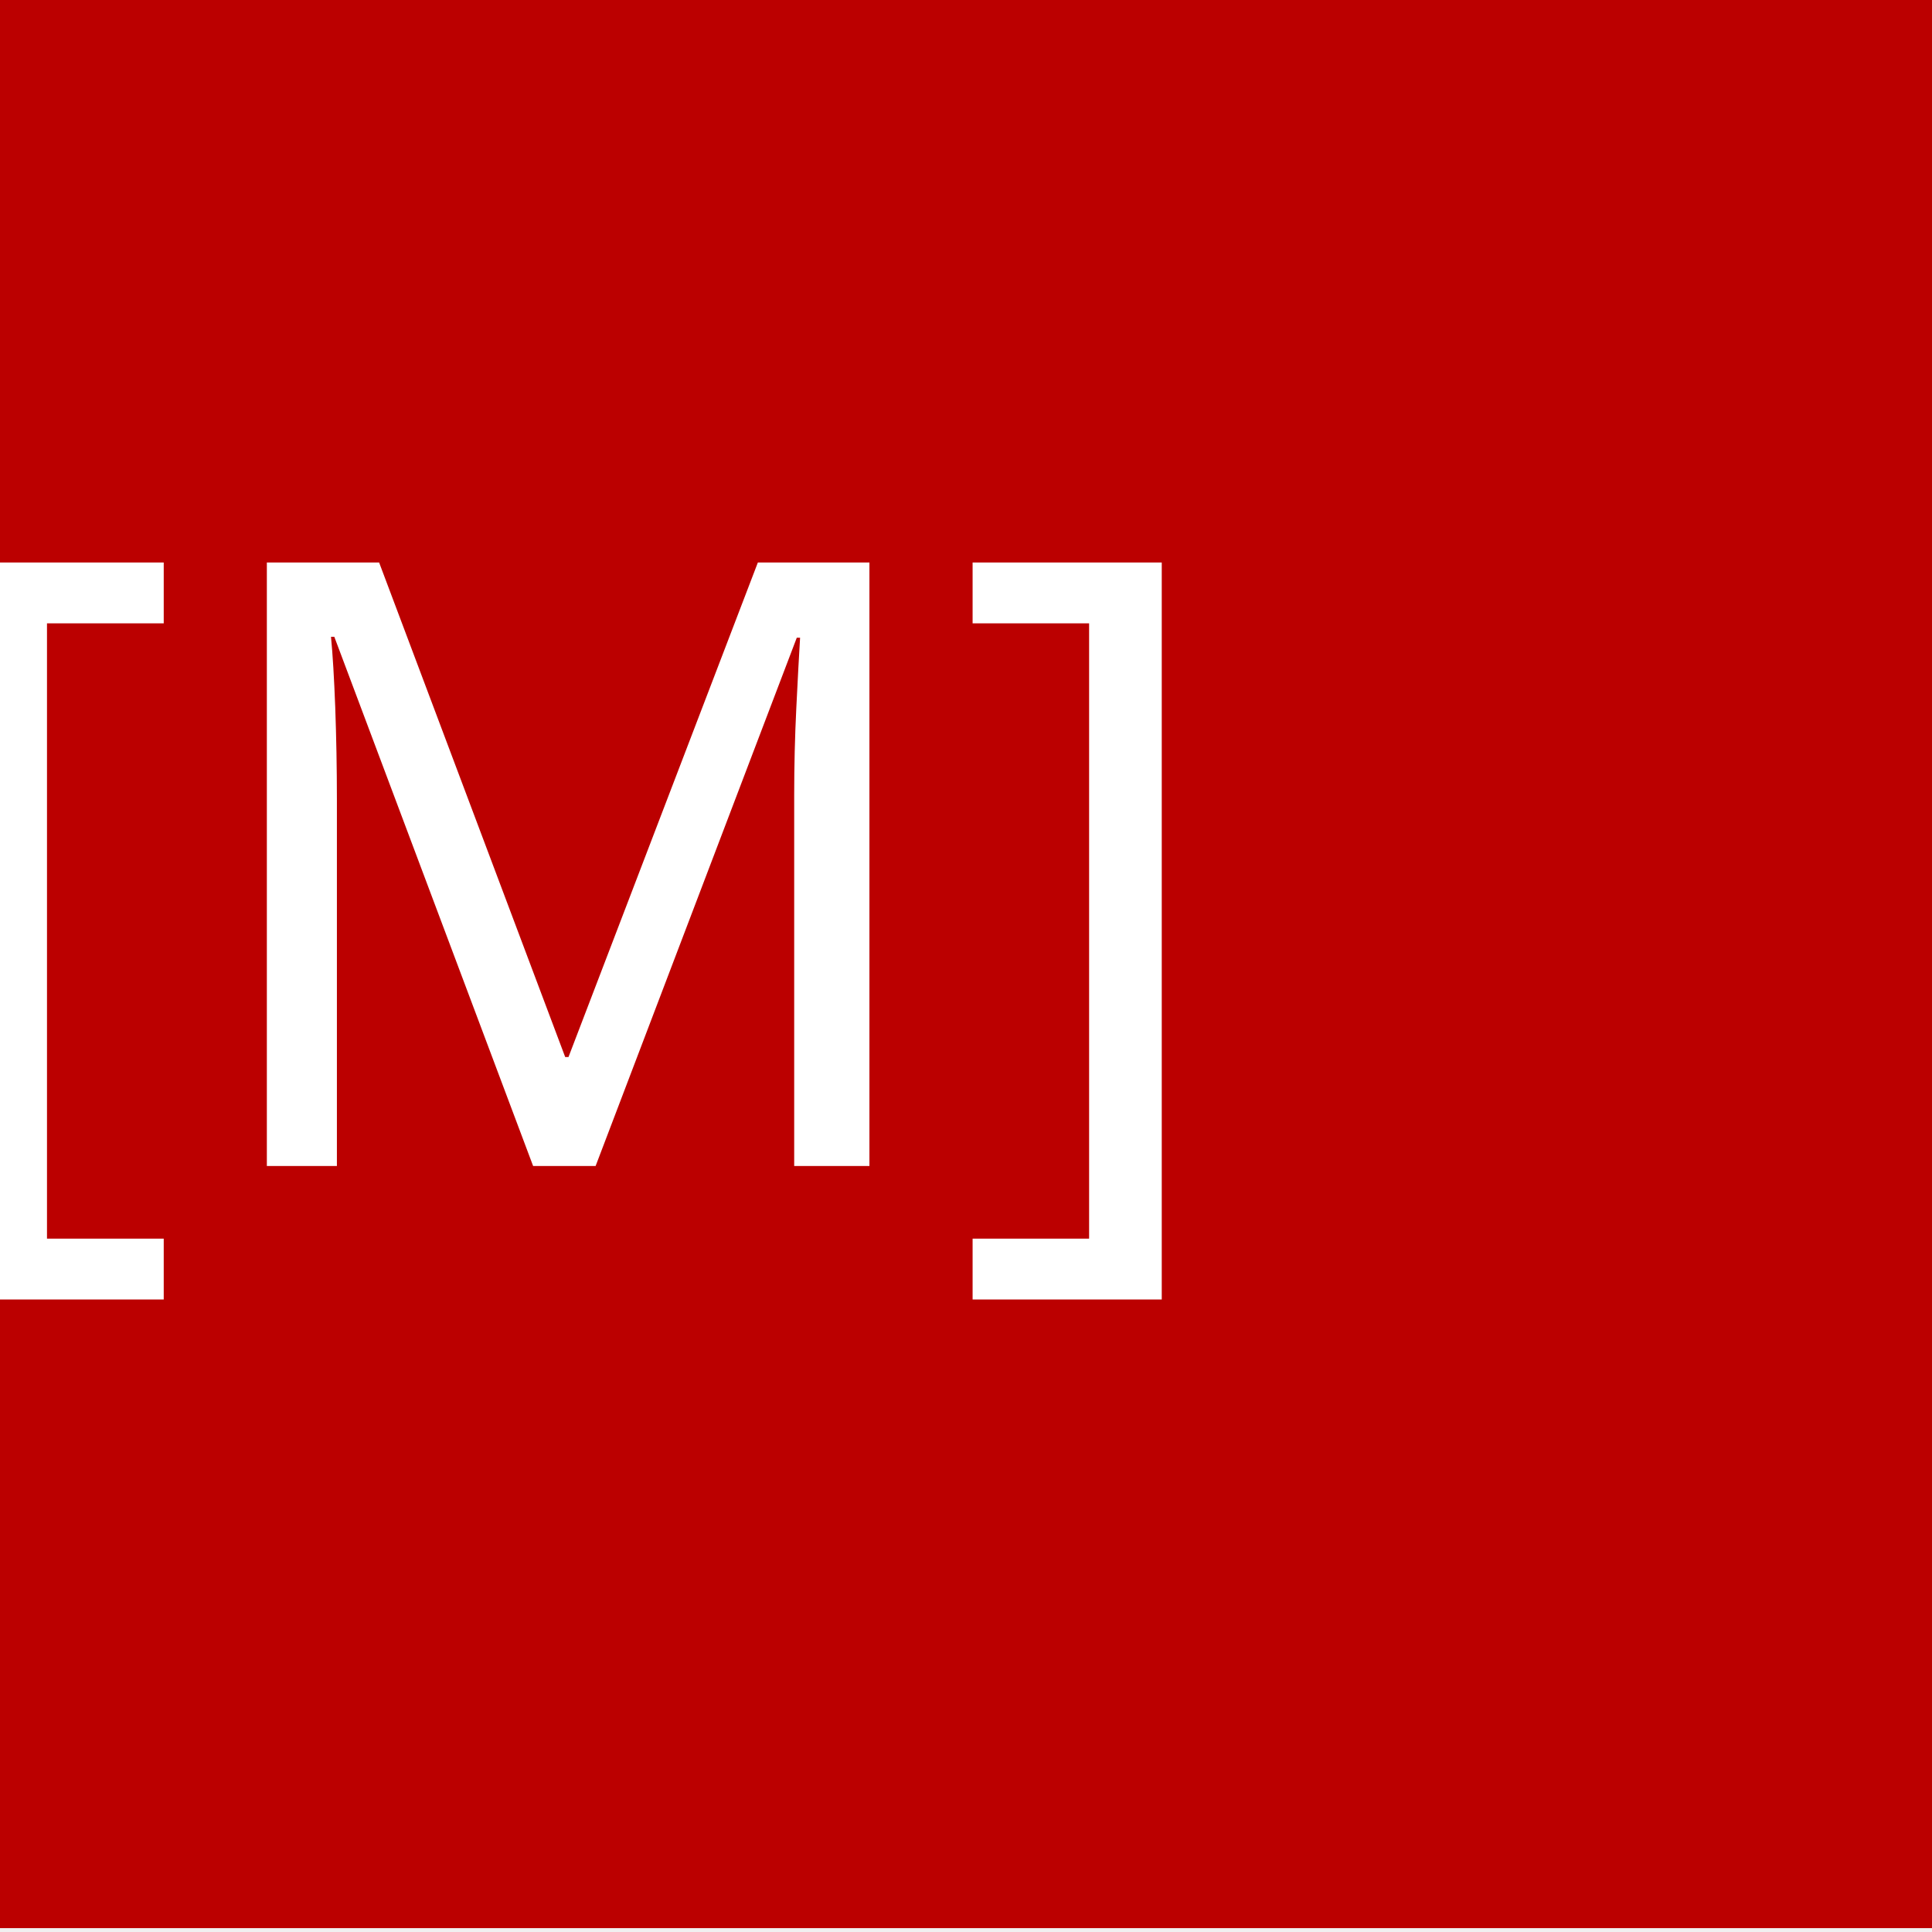
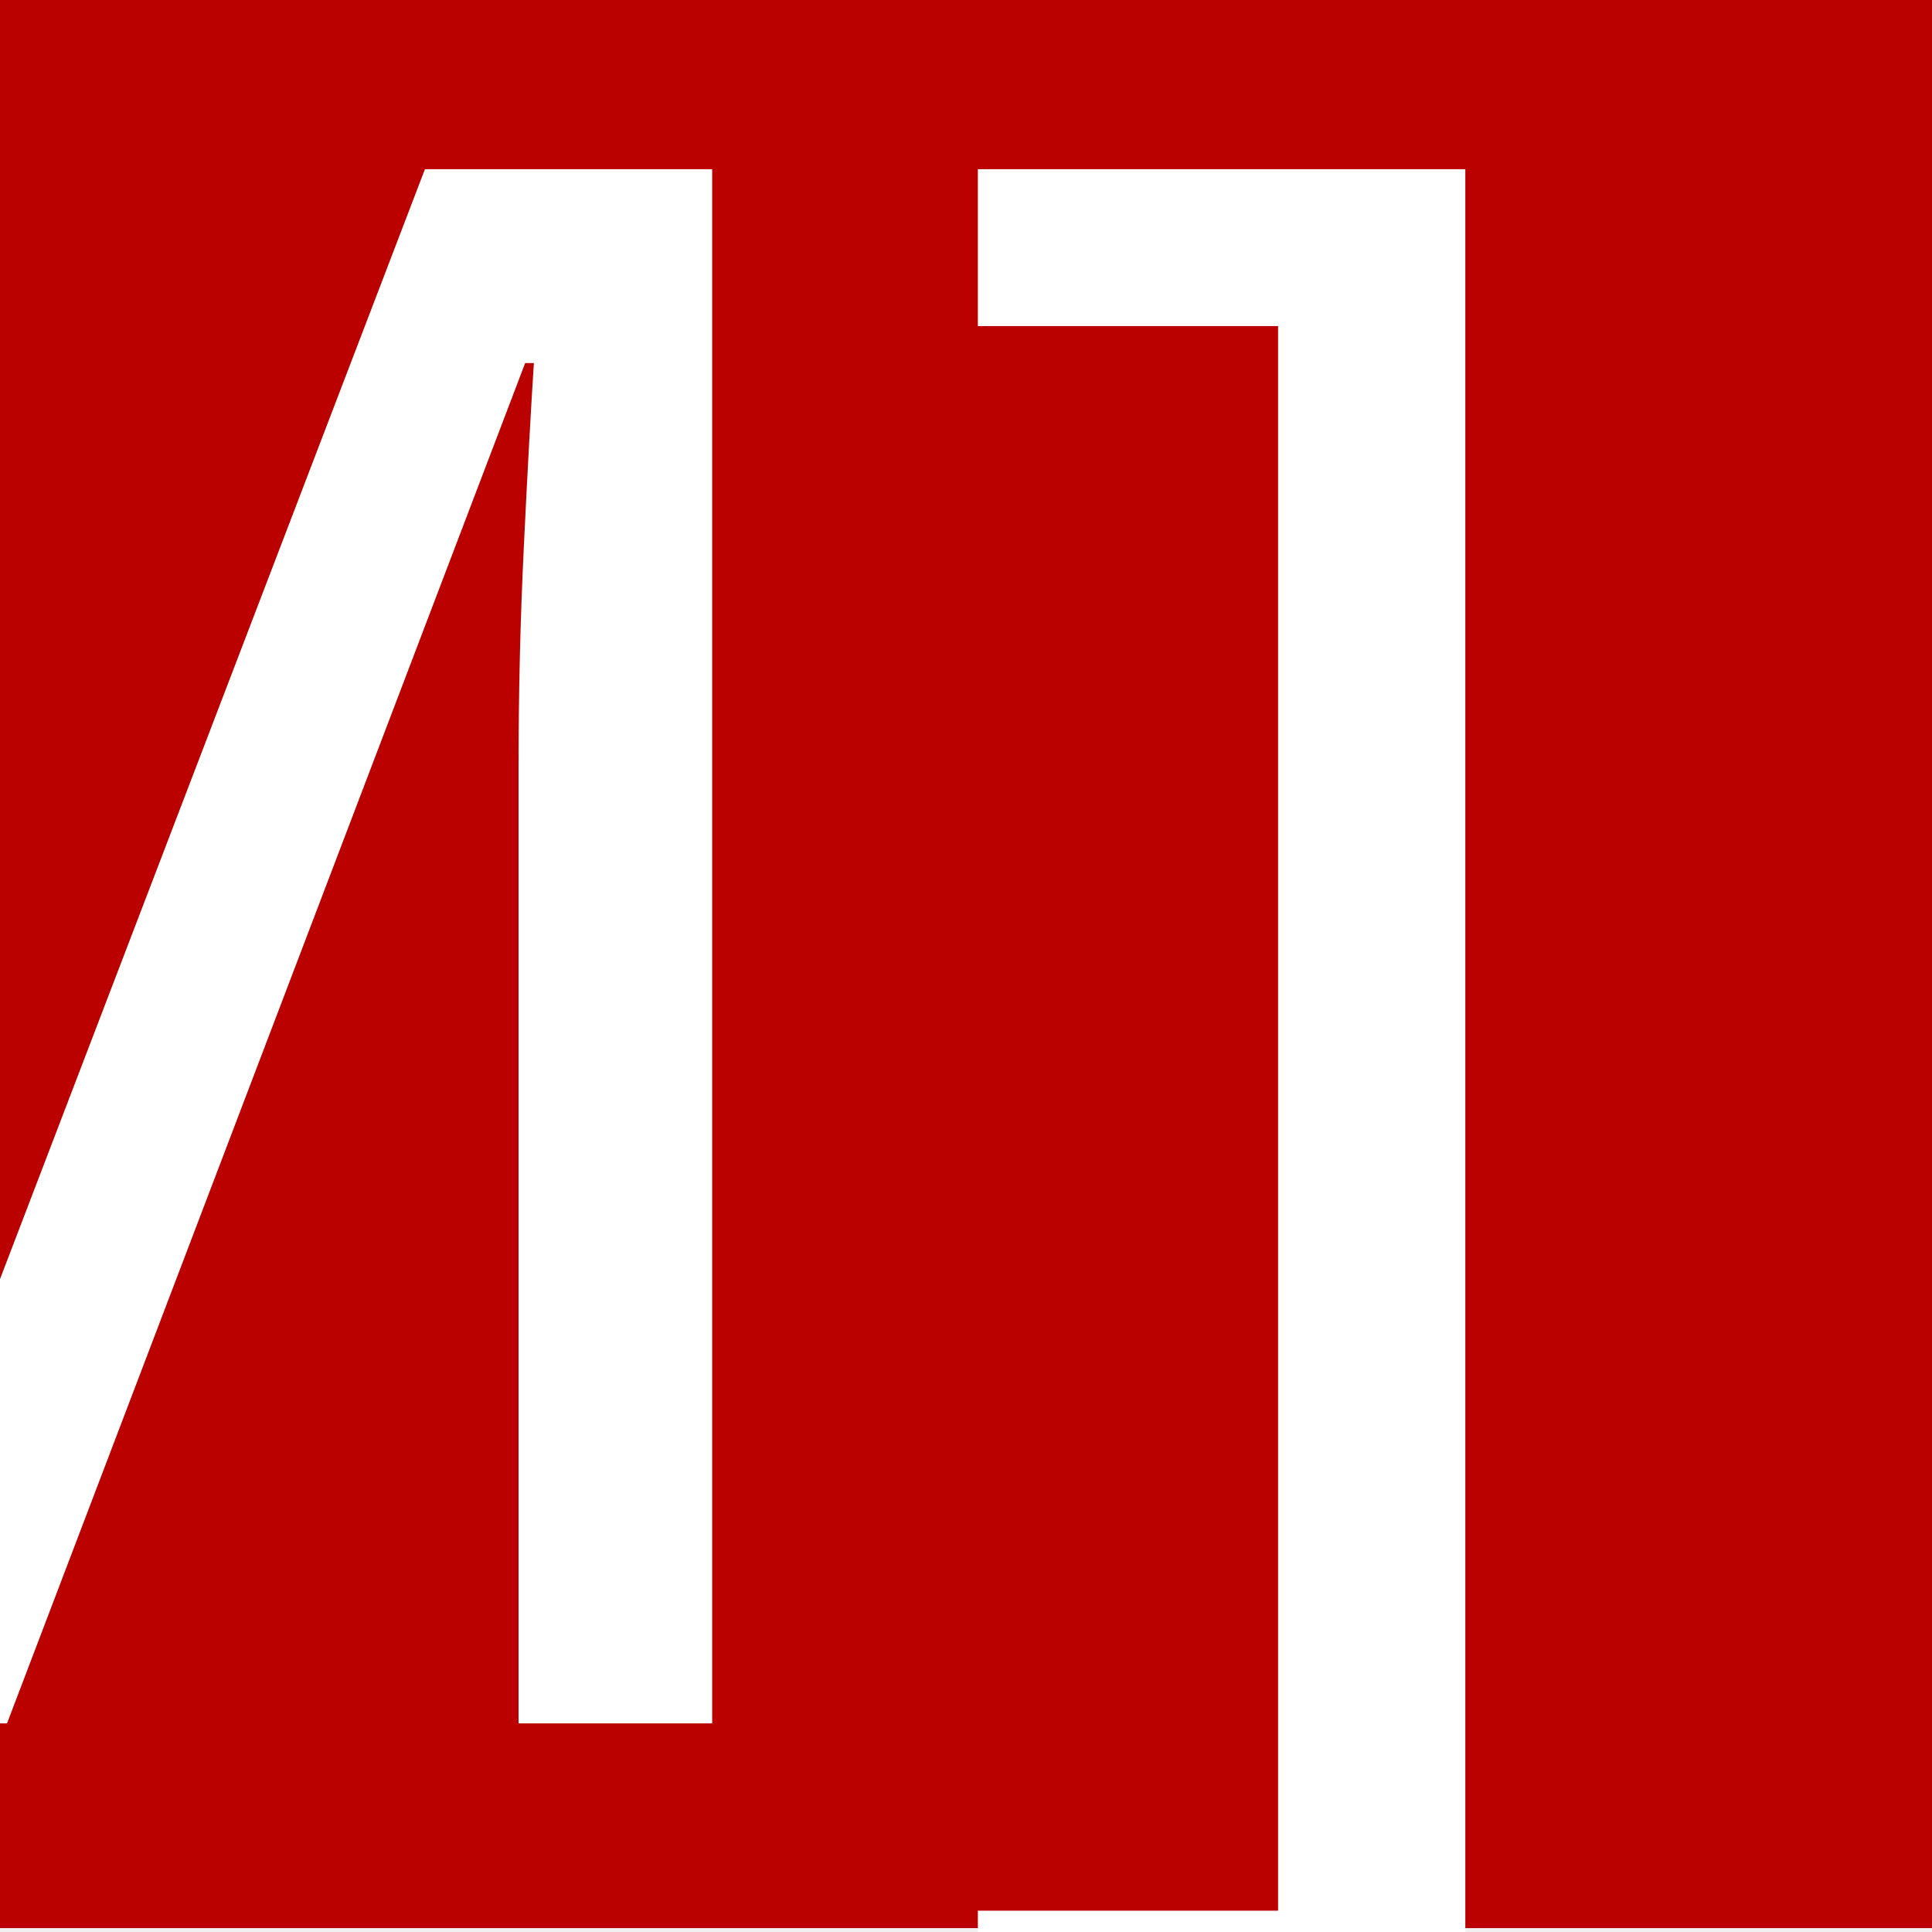
<svg xmlns="http://www.w3.org/2000/svg" version="1.1" width="128" height="128" id="svg3918">
  <defs id="defs3920">
    <clipPath id="clipPath5536">
      <path d="m 120.199,864.856 c -25.096,-38.264 -11.723,-89.625 28.855,-110.823 24.133,-12.607 54.49,-11.027 77.943,4.055 5.903,3.796 14.468,11.738 18.432,17.089 15.24,20.578 19.777,46.172 12.4,69.951 -9.011,29.046 -34.146,50.137 -63.703,53.455 -29.719,3.336 -58.116,-9.619 -73.928,-33.727 z m 56.061,-21.095 c 3.744,1.912 12.135,1.719 16.755,-0.386 5.757,-2.622 11.041,-8.168 12.994,-13.637 1.758,-4.925 1.661,-9.775 -0.312,-15.496 -1.981,-5.745 -7.142,-10.996 -12.889,-13.112 -5.497,-2.024 -10.531,-2.081 -15.9,-0.182 -3.971,1.405 -5.103,2.137 -8.387,5.424 -7.403,7.409 -9.25,16.337 -5.217,25.212 1.287,2.832 9.176,10.247 12.955,12.177 z" id="path5538" style="fill:#ffff00;fill-opacity:1;fill-rule:nonzero;stroke:#ff0000;stroke-width:6.676;stroke-linecap:round;stroke-linejoin:round;stroke-miterlimit:4;stroke-opacity:1;stroke-dasharray:none;stroke-dashoffset:0" />
    </clipPath>
  </defs>
  <rect width="128.543" height="127.771" x="0" y="-0.028" id="rect4015" style="fill:#bb0000;fill-opacity:1;fill-rule:nonzero;stroke:none" />
-   <text x="-6.182" y="77.252" id="text4011" xml:space="preserve" style="font-size:32px;font-style:normal;font-weight:normal;line-height:125%;letter-spacing:0px;word-spacing:0px;fill:#cccccc;fill-opacity:1;stroke:none;font-family:Teko Bold;-inkscape-font-specification:Teko Bold">
-     <tspan x="-6.182" y="77.252" id="tspan4013" style="font-size:56px;font-style:normal;font-variant:normal;font-weight:normal;font-stretch:normal;fill:#ffffff;font-family:Rubik Mono One;-inkscape-font-specification:Rubik Mono One">[M]</tspan>
+   <text x="-117.056" y="114.179" id="text4011" xml:space="preserve" style="font-size:82.399px;font-style:normal;font-weight:normal;line-height:125%;letter-spacing:0px;word-spacing:0px;fill:#cccccc;fill-opacity:1;stroke:none;font-family:Teko Bold;-inkscape-font-specification:Teko Bold">
+     <tspan x="-117.056" y="114.179" id="tspan4013" style="font-size:144.199px;font-style:normal;font-variant:normal;font-weight:normal;font-stretch:normal;fill:#ffffff;font-family:Rubik Mono One;-inkscape-font-specification:Rubik Mono One">[M]</tspan>
  </text>
</svg>
